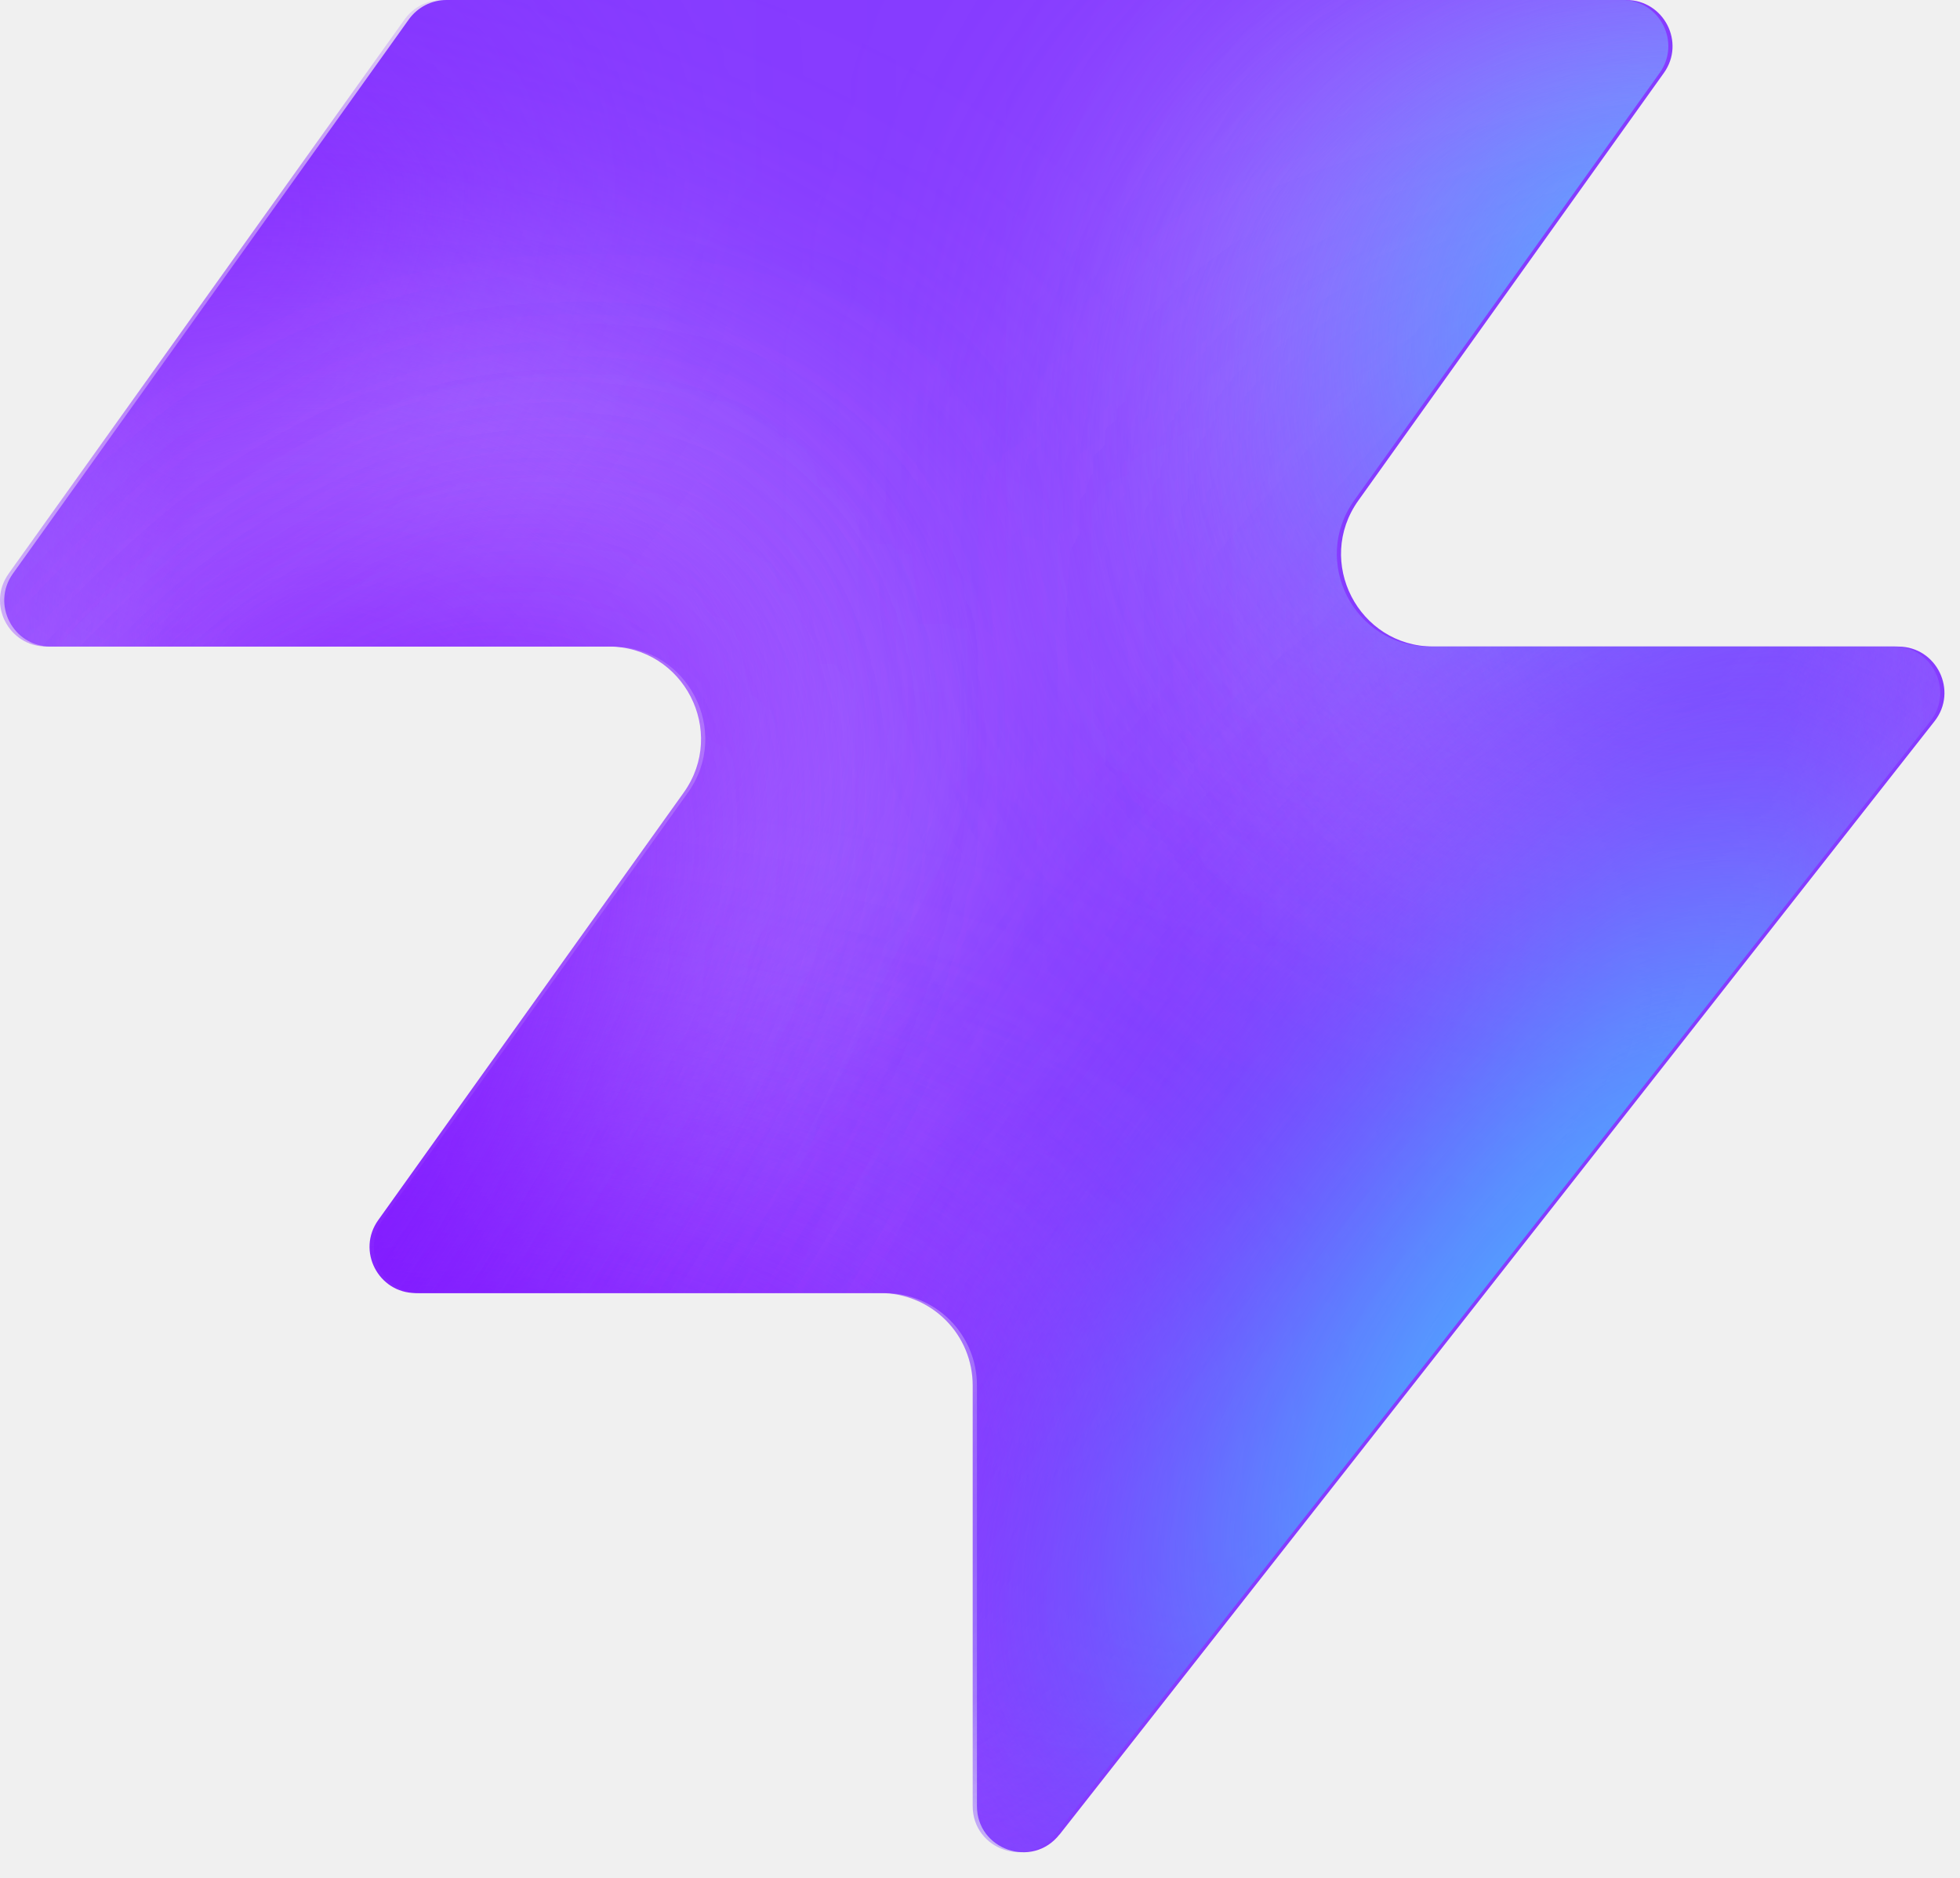
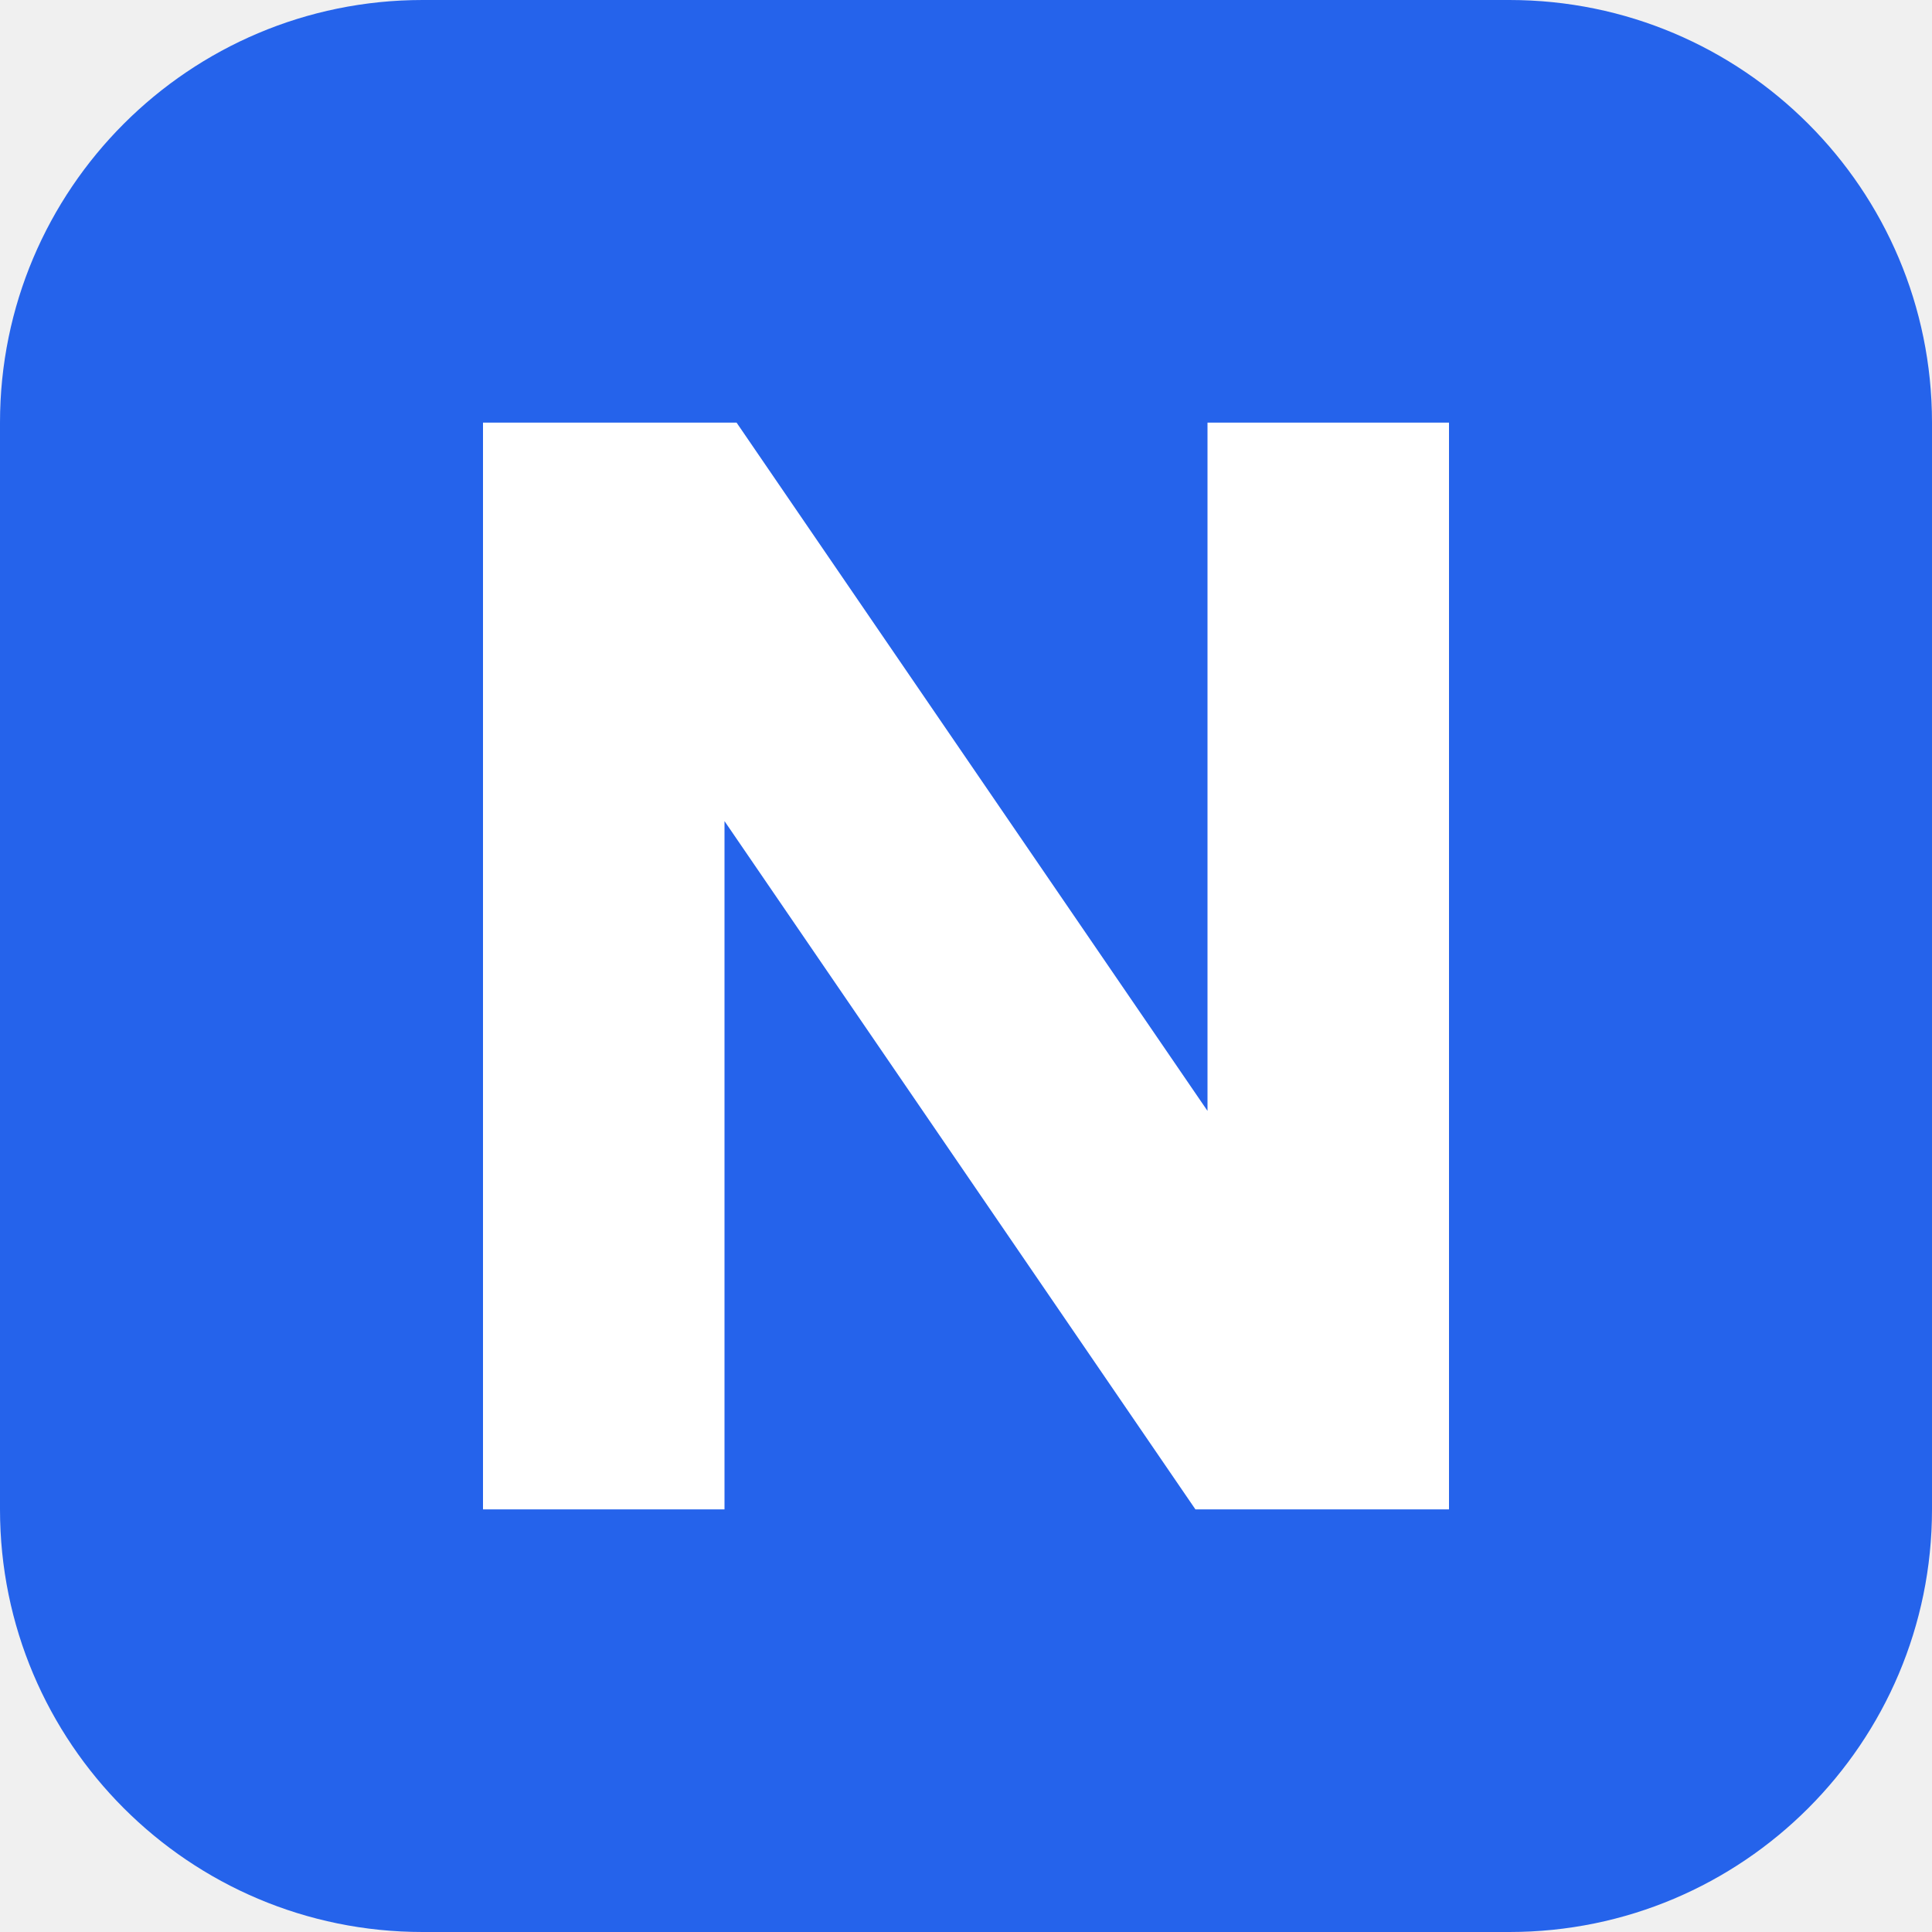
- <svg xmlns="http://www.w3.org/2000/svg" width="48" height="46" fill="none" viewBox="0 0 48 46">
-   <path fill="#863bff" d="M25.946 44.938c-.664.845-2.021.375-2.021-.698V33.937a2.26 2.26 0 0 0-2.262-2.262H10.287c-.92 0-1.456-1.04-.92-1.788l7.48-10.471c1.07-1.497 0-3.578-1.842-3.578H1.237c-.92 0-1.456-1.04-.92-1.788L10.013.474c.214-.297.556-.474.92-.474h28.894c.92 0 1.456 1.04.92 1.788l-7.48 10.471c-1.07 1.498 0 3.579 1.842 3.579h11.377c.943 0 1.473 1.088.89 1.83L25.947 44.94z" style="fill:#863bff;fill:color(display-p3 .525 .23 1);fill-opacity:1" />
-   <mask id="a" width="48" height="46" x="0" y="0" maskUnits="userSpaceOnUse" style="mask-type:alpha">
-     <path fill="#000" d="M25.842 44.938c-.664.844-2.021.375-2.021-.698V33.937a2.26 2.26 0 0 0-2.262-2.262H10.183c-.92 0-1.456-1.04-.92-1.788l7.48-10.471c1.07-1.498 0-3.579-1.842-3.579H1.133c-.92 0-1.456-1.04-.92-1.787L9.91.473c.214-.297.556-.474.92-.474h28.894c.92 0 1.456 1.04.92 1.788l-7.48 10.471c-1.07 1.498 0 3.578 1.842 3.578h11.377c.943 0 1.473 1.088.89 1.832L25.843 44.94z" style="fill:#000;fill-opacity:1" />
-   </mask>
-   <g mask="url(#a)">
-     <g filter="url(#b)">
-       <ellipse cx="5.508" cy="14.704" fill="#ede6ff" rx="5.508" ry="14.704" style="fill:#ede6ff;fill:color(display-p3 .927 .903 1);fill-opacity:1" transform="matrix(.00324 1 1 -.00324 -4.47 31.516)" />
-     </g>
-     <g filter="url(#c)">
-       <ellipse cx="10.399" cy="29.851" fill="#ede6ff" rx="10.399" ry="29.851" style="fill:#ede6ff;fill:color(display-p3 .927 .903 1);fill-opacity:1" transform="matrix(.00324 1 1 -.00324 -39.328 7.883)" />
-     </g>
-     <g filter="url(#d)">
-       <ellipse cx="5.508" cy="30.487" fill="#7e14ff" rx="5.508" ry="30.487" style="fill:#7e14ff;fill:color(display-p3 .492 .077 1);fill-opacity:1" transform="rotate(89.814 -25.913 -14.639)scale(1 -1)" />
-     </g>
-     <g filter="url(#e)">
-       <ellipse cx="5.508" cy="30.599" fill="#7e14ff" rx="5.508" ry="30.599" style="fill:#7e14ff;fill:color(display-p3 .492 .077 1);fill-opacity:1" transform="rotate(89.814 -32.644 -3.334)scale(1 -1)" />
-     </g>
-     <g filter="url(#f)">
-       <ellipse cx="5.508" cy="30.599" fill="#7e14ff" rx="5.508" ry="30.599" style="fill:#7e14ff;fill:color(display-p3 .492 .077 1);fill-opacity:1" transform="matrix(.00324 1 1 -.00324 -34.34 30.47)" />
-     </g>
-     <g filter="url(#g)">
-       <ellipse cx="14.072" cy="22.078" fill="#ede6ff" rx="14.072" ry="22.078" style="fill:#ede6ff;fill:color(display-p3 .927 .903 1);fill-opacity:1" transform="rotate(93.35 24.506 48.493)scale(-1 1)" />
-     </g>
-     <g filter="url(#h)">
-       <ellipse cx="3.47" cy="21.501" fill="#7e14ff" rx="3.47" ry="21.501" style="fill:#7e14ff;fill:color(display-p3 .492 .077 1);fill-opacity:1" transform="rotate(89.009 28.708 47.59)scale(-1 1)" />
-     </g>
-     <g filter="url(#i)">
-       <ellipse cx="3.47" cy="21.501" fill="#7e14ff" rx="3.47" ry="21.501" style="fill:#7e14ff;fill:color(display-p3 .492 .077 1);fill-opacity:1" transform="rotate(89.009 28.708 47.59)scale(-1 1)" />
-     </g>
-     <g filter="url(#j)">
-       <ellipse cx=".387" cy="8.972" fill="#7e14ff" rx="4.407" ry="29.108" style="fill:#7e14ff;fill:color(display-p3 .492 .077 1);fill-opacity:1" transform="rotate(39.51 .387 8.972)" />
-     </g>
-     <g filter="url(#k)">
-       <ellipse cx="47.523" cy="-6.092" fill="#7e14ff" rx="4.407" ry="29.108" style="fill:#7e14ff;fill:color(display-p3 .492 .077 1);fill-opacity:1" transform="rotate(37.892 47.523 -6.092)" />
-     </g>
-     <g filter="url(#l)">
-       <ellipse cx="41.412" cy="6.333" fill="#47bfff" rx="5.971" ry="9.665" style="fill:#47bfff;fill:color(display-p3 .28 .748 1);fill-opacity:1" transform="rotate(37.892 41.412 6.333)" />
-     </g>
-     <g filter="url(#m)">
-       <ellipse cx="-1.879" cy="38.332" fill="#7e14ff" rx="4.407" ry="29.108" style="fill:#7e14ff;fill:color(display-p3 .492 .077 1);fill-opacity:1" transform="rotate(37.892 -1.88 38.332)" />
-     </g>
-     <g filter="url(#n)">
-       <ellipse cx="-1.879" cy="38.332" fill="#7e14ff" rx="4.407" ry="29.108" style="fill:#7e14ff;fill:color(display-p3 .492 .077 1);fill-opacity:1" transform="rotate(37.892 -1.88 38.332)" />
-     </g>
-     <g filter="url(#o)">
-       <ellipse cx="35.651" cy="29.907" fill="#7e14ff" rx="4.407" ry="29.108" style="fill:#7e14ff;fill:color(display-p3 .492 .077 1);fill-opacity:1" transform="rotate(37.892 35.651 29.907)" />
-     </g>
-     <g filter="url(#p)">
-       <ellipse cx="38.418" cy="32.4" fill="#47bfff" rx="5.971" ry="15.297" style="fill:#47bfff;fill:color(display-p3 .28 .748 1);fill-opacity:1" transform="rotate(37.892 38.418 32.4)" />
-     </g>
-   </g>
-   <defs>
-     <filter id="b" width="60.045" height="41.654" x="-19.77" y="16.149" color-interpolation-filters="sRGB" filterUnits="userSpaceOnUse">
-       <feFlood flood-opacity="0" result="BackgroundImageFix" />
-       <feBlend in="SourceGraphic" in2="BackgroundImageFix" result="shape" />
-       <feGaussianBlur result="effect1_foregroundBlur_2002_17158" stdDeviation="7.659" />
-     </filter>
-     <filter id="c" width="90.34" height="51.437" x="-54.613" y="-7.533" color-interpolation-filters="sRGB" filterUnits="userSpaceOnUse">
-       <feFlood flood-opacity="0" result="BackgroundImageFix" />
-       <feBlend in="SourceGraphic" in2="BackgroundImageFix" result="shape" />
-       <feGaussianBlur result="effect1_foregroundBlur_2002_17158" stdDeviation="7.659" />
-     </filter>
-     <filter id="d" width="79.355" height="29.4" x="-49.64" y="2.03" color-interpolation-filters="sRGB" filterUnits="userSpaceOnUse">
-       <feFlood flood-opacity="0" result="BackgroundImageFix" />
-       <feBlend in="SourceGraphic" in2="BackgroundImageFix" result="shape" />
-       <feGaussianBlur result="effect1_foregroundBlur_2002_17158" stdDeviation="4.596" />
-     </filter>
-     <filter id="e" width="79.579" height="29.4" x="-45.045" y="20.029" color-interpolation-filters="sRGB" filterUnits="userSpaceOnUse">
-       <feFlood flood-opacity="0" result="BackgroundImageFix" />
-       <feBlend in="SourceGraphic" in2="BackgroundImageFix" result="shape" />
-       <feGaussianBlur result="effect1_foregroundBlur_2002_17158" stdDeviation="4.596" />
-     </filter>
-     <filter id="f" width="79.579" height="29.4" x="-43.513" y="21.178" color-interpolation-filters="sRGB" filterUnits="userSpaceOnUse">
-       <feFlood flood-opacity="0" result="BackgroundImageFix" />
-       <feBlend in="SourceGraphic" in2="BackgroundImageFix" result="shape" />
-       <feGaussianBlur result="effect1_foregroundBlur_2002_17158" stdDeviation="4.596" />
-     </filter>
-     <filter id="g" width="74.749" height="58.852" x="15.756" y="-17.901" color-interpolation-filters="sRGB" filterUnits="userSpaceOnUse">
-       <feFlood flood-opacity="0" result="BackgroundImageFix" />
-       <feBlend in="SourceGraphic" in2="BackgroundImageFix" result="shape" />
-       <feGaussianBlur result="effect1_foregroundBlur_2002_17158" stdDeviation="7.659" />
-     </filter>
-     <filter id="h" width="61.377" height="25.362" x="23.548" y="2.284" color-interpolation-filters="sRGB" filterUnits="userSpaceOnUse">
-       <feFlood flood-opacity="0" result="BackgroundImageFix" />
-       <feBlend in="SourceGraphic" in2="BackgroundImageFix" result="shape" />
-       <feGaussianBlur result="effect1_foregroundBlur_2002_17158" stdDeviation="4.596" />
-     </filter>
-     <filter id="i" width="61.377" height="25.362" x="23.548" y="2.284" color-interpolation-filters="sRGB" filterUnits="userSpaceOnUse">
-       <feFlood flood-opacity="0" result="BackgroundImageFix" />
-       <feBlend in="SourceGraphic" in2="BackgroundImageFix" result="shape" />
-       <feGaussianBlur result="effect1_foregroundBlur_2002_17158" stdDeviation="4.596" />
-     </filter>
-     <filter id="j" width="56.045" height="63.649" x="-27.636" y="-22.853" color-interpolation-filters="sRGB" filterUnits="userSpaceOnUse">
-       <feFlood flood-opacity="0" result="BackgroundImageFix" />
-       <feBlend in="SourceGraphic" in2="BackgroundImageFix" result="shape" />
-       <feGaussianBlur result="effect1_foregroundBlur_2002_17158" stdDeviation="4.596" />
-     </filter>
-     <filter id="k" width="54.814" height="64.646" x="20.116" y="-38.415" color-interpolation-filters="sRGB" filterUnits="userSpaceOnUse">
-       <feFlood flood-opacity="0" result="BackgroundImageFix" />
-       <feBlend in="SourceGraphic" in2="BackgroundImageFix" result="shape" />
-       <feGaussianBlur result="effect1_foregroundBlur_2002_17158" stdDeviation="4.596" />
-     </filter>
-     <filter id="l" width="33.541" height="35.313" x="24.641" y="-11.323" color-interpolation-filters="sRGB" filterUnits="userSpaceOnUse">
-       <feFlood flood-opacity="0" result="BackgroundImageFix" />
-       <feBlend in="SourceGraphic" in2="BackgroundImageFix" result="shape" />
-       <feGaussianBlur result="effect1_foregroundBlur_2002_17158" stdDeviation="4.596" />
-     </filter>
-     <filter id="m" width="54.814" height="64.646" x="-29.286" y="6.009" color-interpolation-filters="sRGB" filterUnits="userSpaceOnUse">
-       <feFlood flood-opacity="0" result="BackgroundImageFix" />
-       <feBlend in="SourceGraphic" in2="BackgroundImageFix" result="shape" />
-       <feGaussianBlur result="effect1_foregroundBlur_2002_17158" stdDeviation="4.596" />
-     </filter>
-     <filter id="n" width="54.814" height="64.646" x="-29.286" y="6.009" color-interpolation-filters="sRGB" filterUnits="userSpaceOnUse">
-       <feFlood flood-opacity="0" result="BackgroundImageFix" />
-       <feBlend in="SourceGraphic" in2="BackgroundImageFix" result="shape" />
-       <feGaussianBlur result="effect1_foregroundBlur_2002_17158" stdDeviation="4.596" />
-     </filter>
-     <filter id="o" width="54.814" height="64.646" x="8.244" y="-2.416" color-interpolation-filters="sRGB" filterUnits="userSpaceOnUse">
-       <feFlood flood-opacity="0" result="BackgroundImageFix" />
-       <feBlend in="SourceGraphic" in2="BackgroundImageFix" result="shape" />
-       <feGaussianBlur result="effect1_foregroundBlur_2002_17158" stdDeviation="4.596" />
-     </filter>
-     <filter id="p" width="39.409" height="43.623" x="18.713" y="10.588" color-interpolation-filters="sRGB" filterUnits="userSpaceOnUse">
-       <feFlood flood-opacity="0" result="BackgroundImageFix" />
-       <feBlend in="SourceGraphic" in2="BackgroundImageFix" result="shape" />
-       <feGaussianBlur result="effect1_foregroundBlur_2002_17158" stdDeviation="4.596" />
-     </filter>
-   </defs>
+ <svg xmlns="http://www.w3.org/2000/svg" viewBox="0 0 32 32" width="32" height="32">
+   <rect width="32" height="32" rx="7" fill="#2563eb" />
+   <path d="M8 25 V7 H12.2 L20 18.4 V7 H24 V25 H19.8 L12 13.6 V25 Z" fill="#ffffff" />
</svg>
